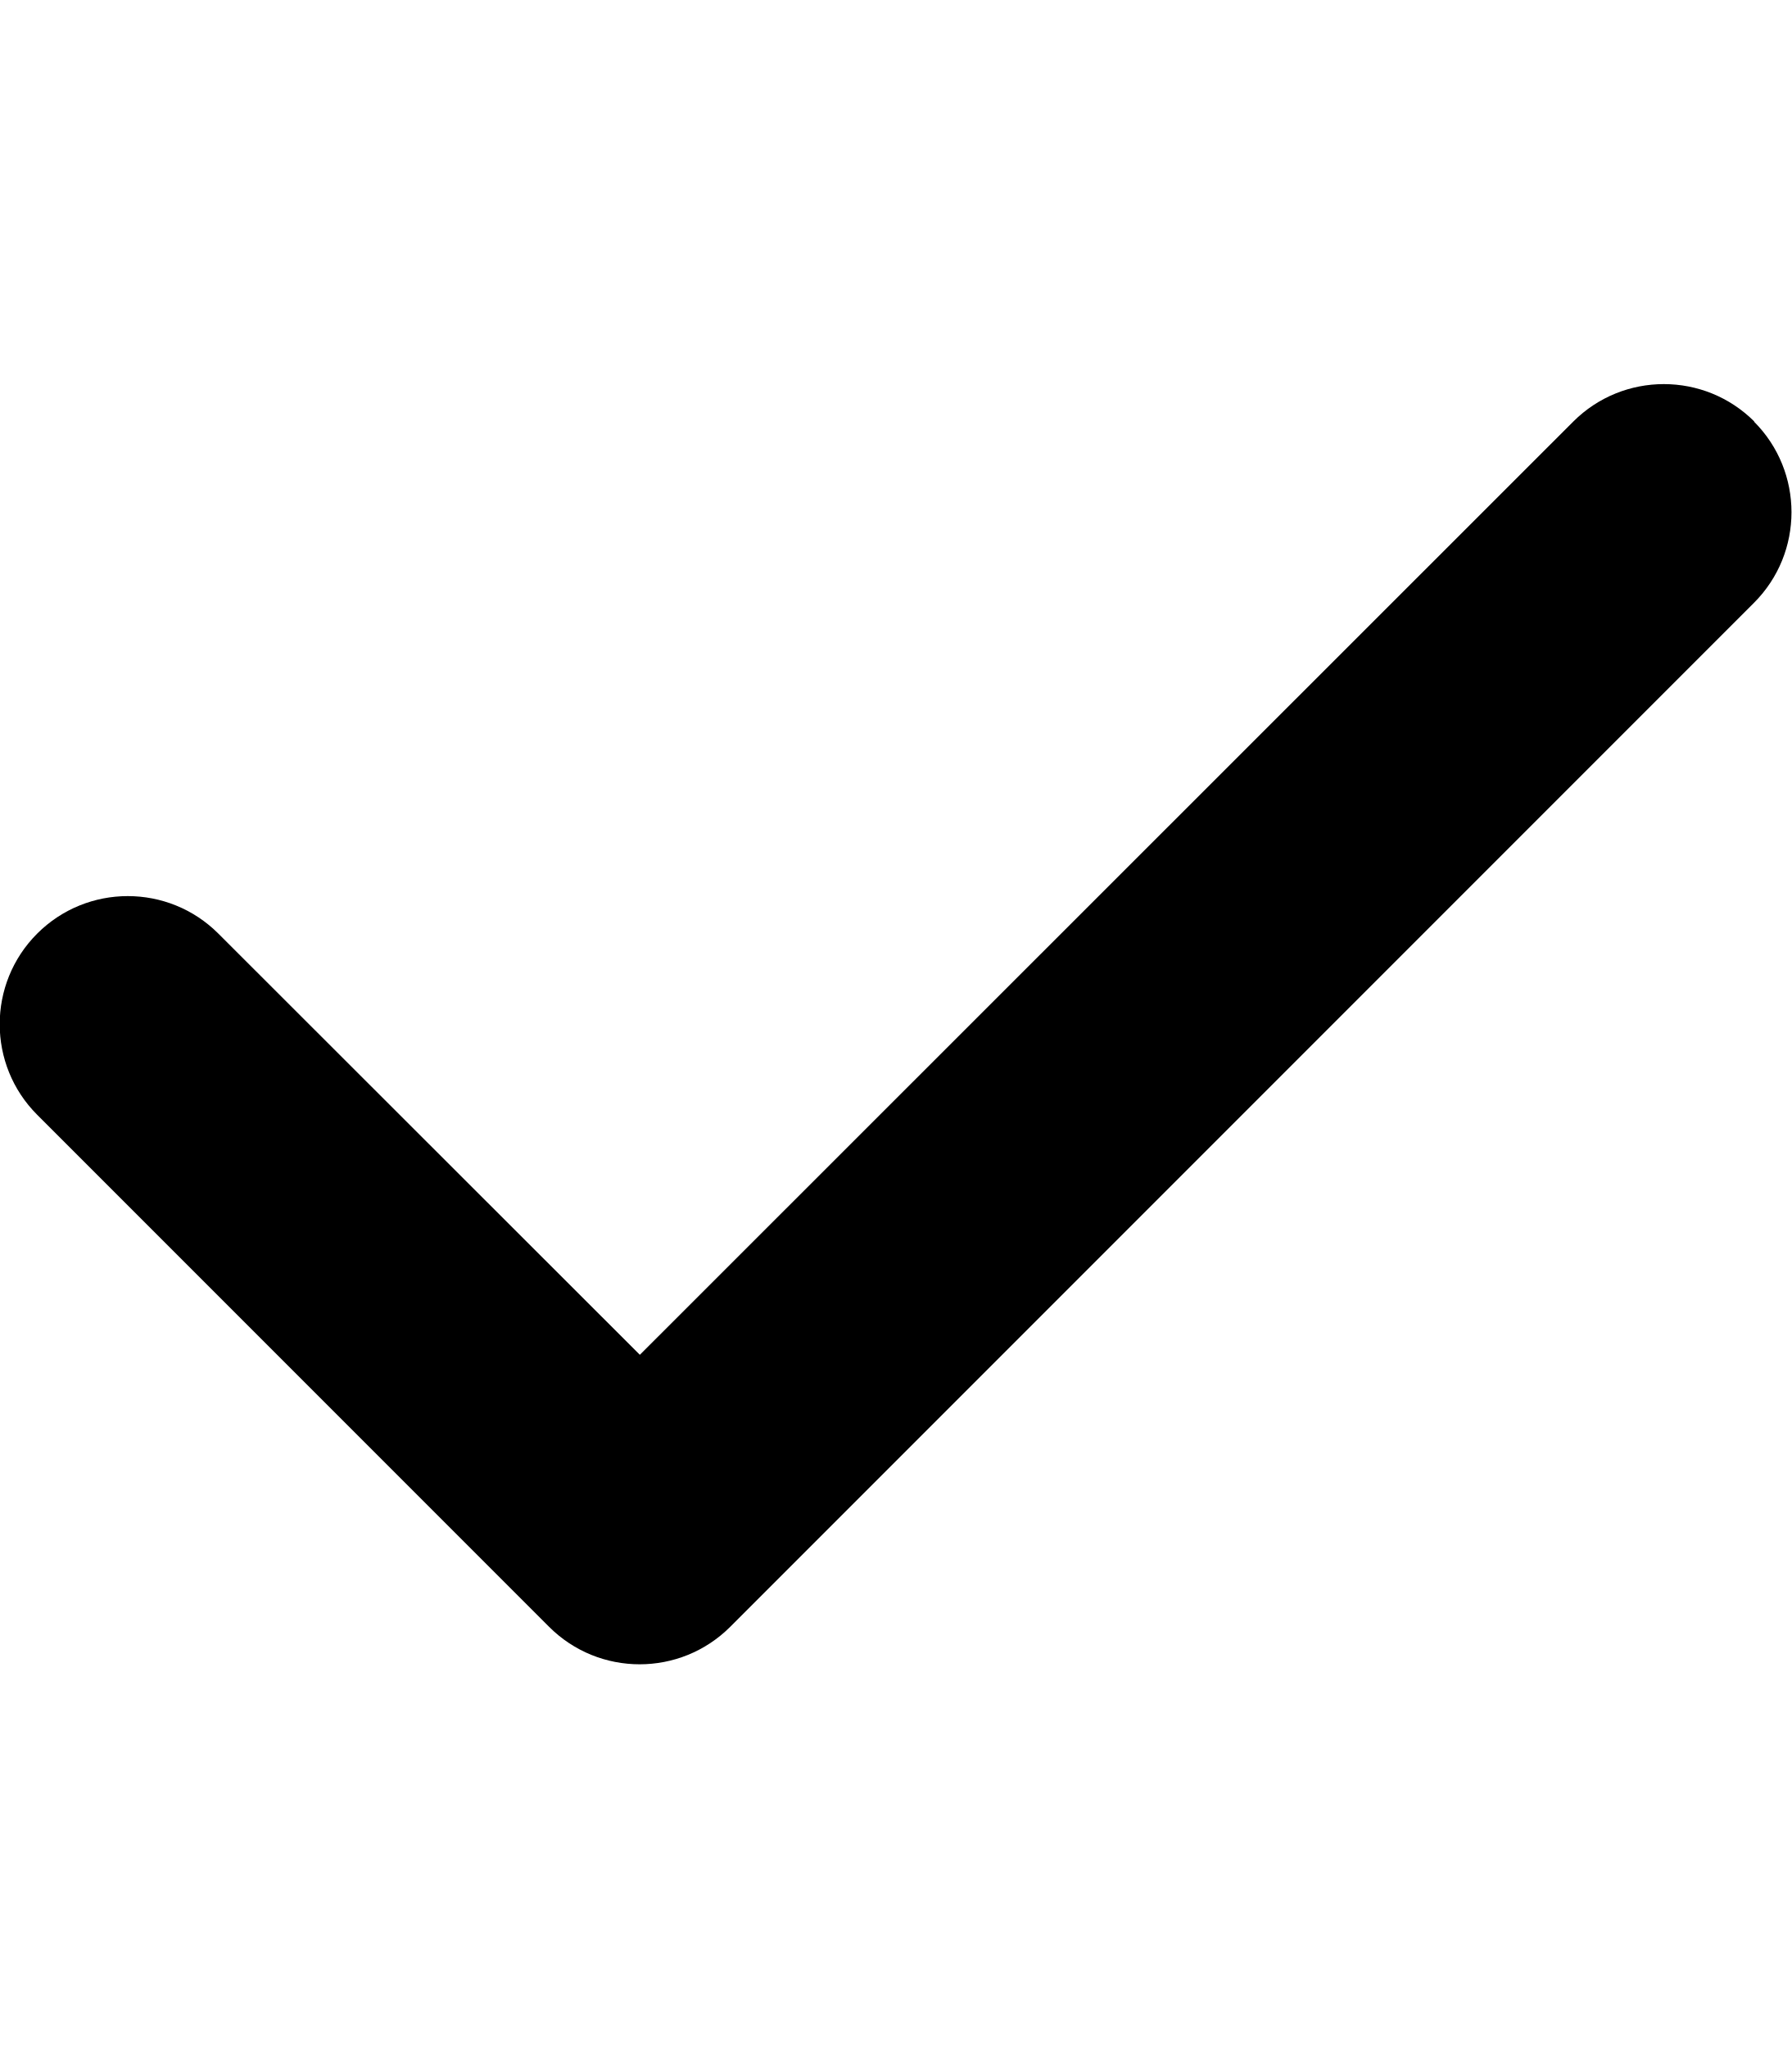
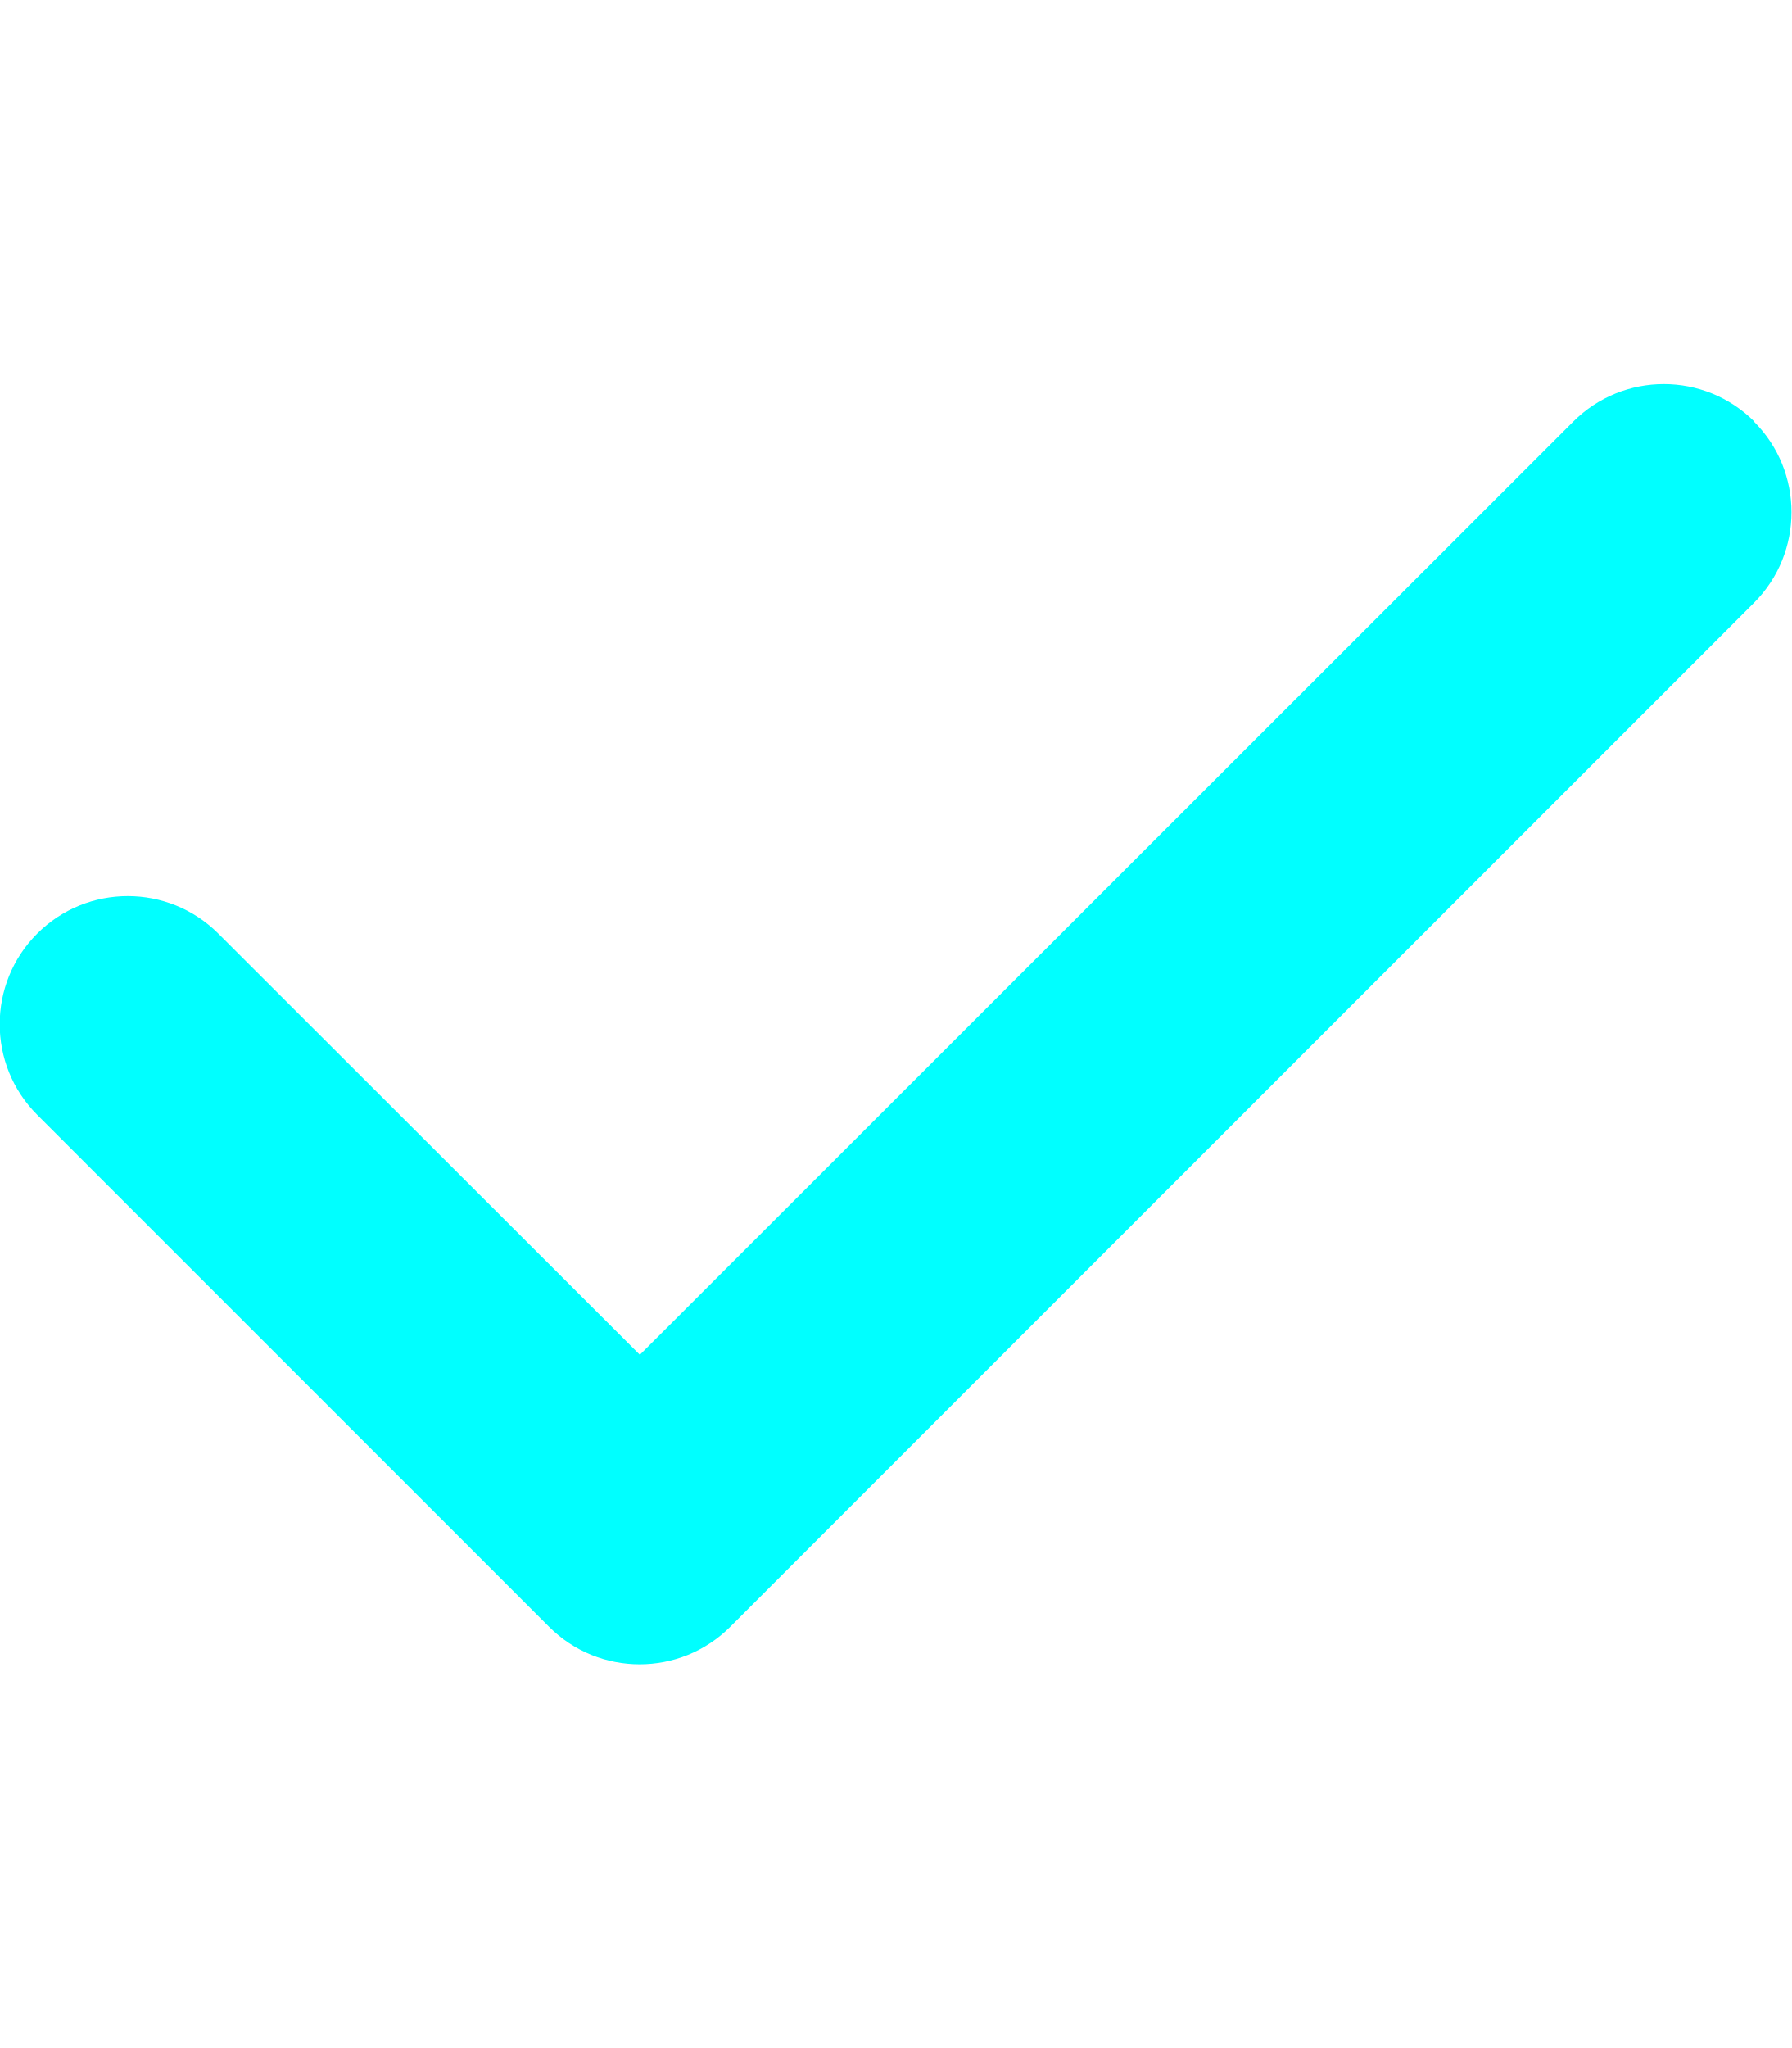
- <svg xmlns="http://www.w3.org/2000/svg" height="1em" viewBox="0 0 448 512">
+ <svg xmlns="http://www.w3.org/2000/svg" height="1em" viewBox="0 0 448 512" fill="#00ffff">
  <path d="M438.6 105.4c12.5 12.5 12.5 32.8 0 45.3l-256 256c-12.5 12.5-32.8 12.5-45.3 0l-128-128c-12.5-12.5-12.5-32.8 0-45.3s32.8-12.5 45.3 0L160 338.7 393.4 105.4c12.5-12.5 32.8-12.5 45.3 0z" />
</svg>
